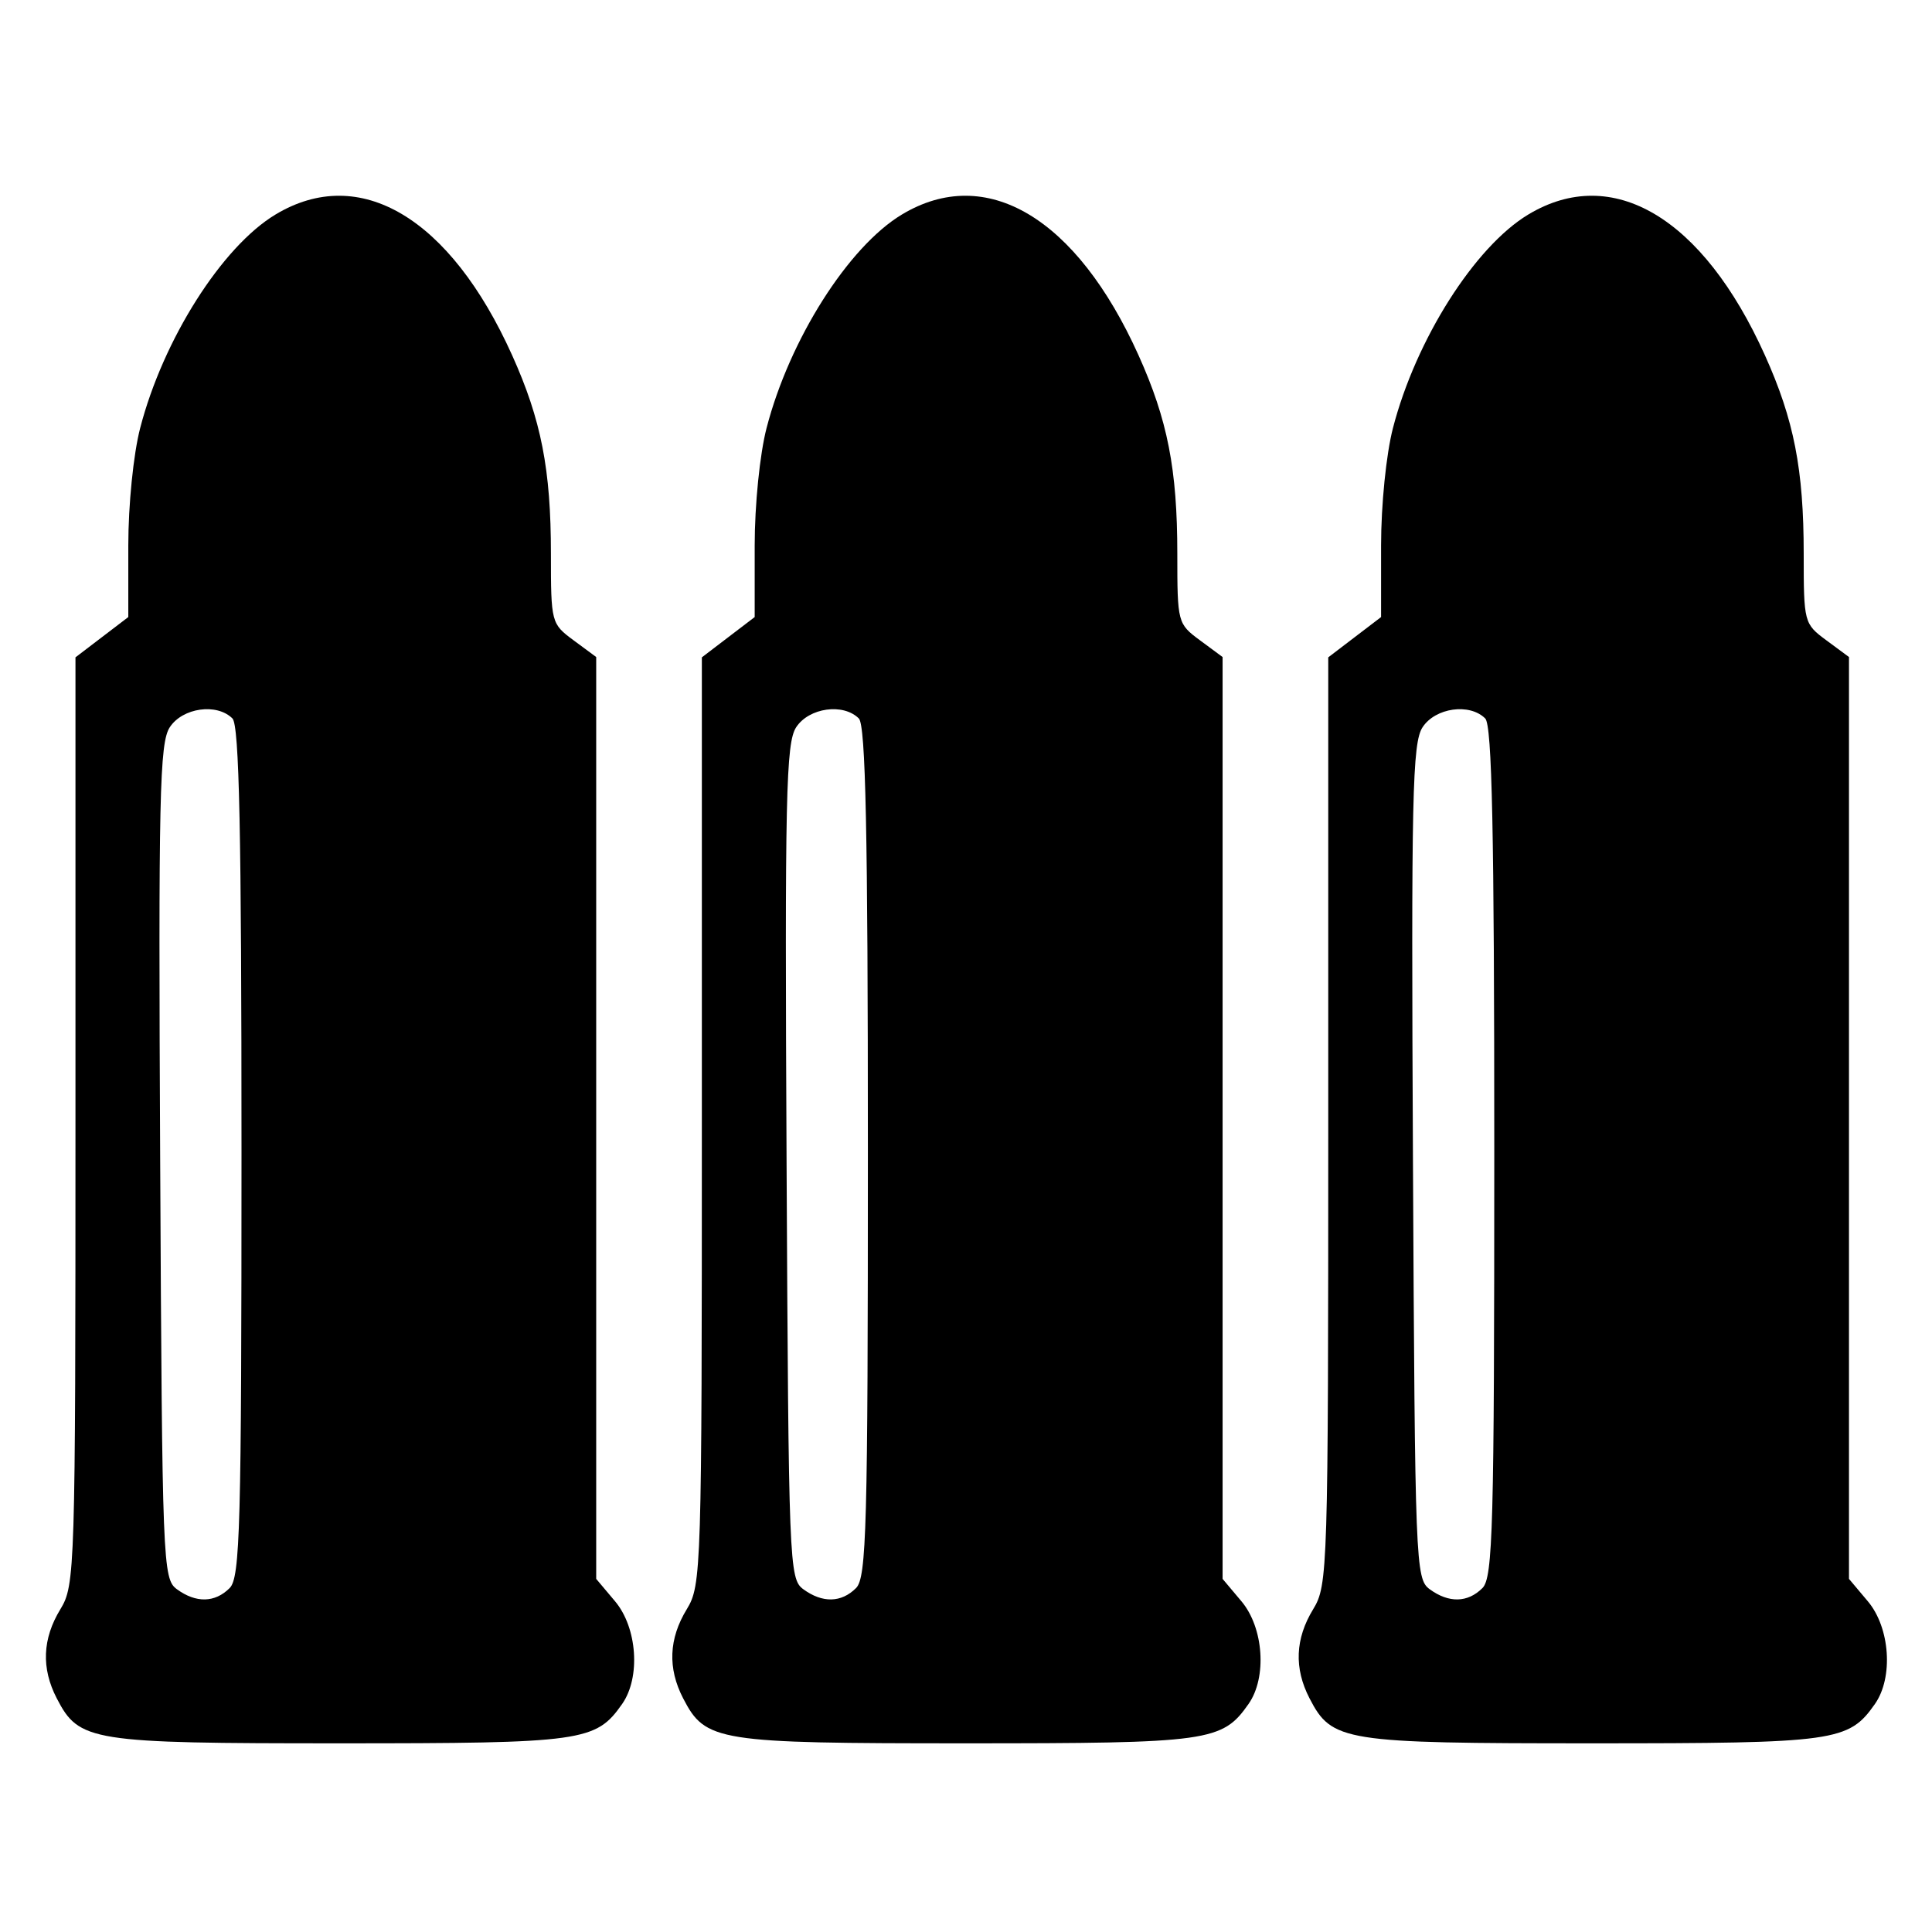
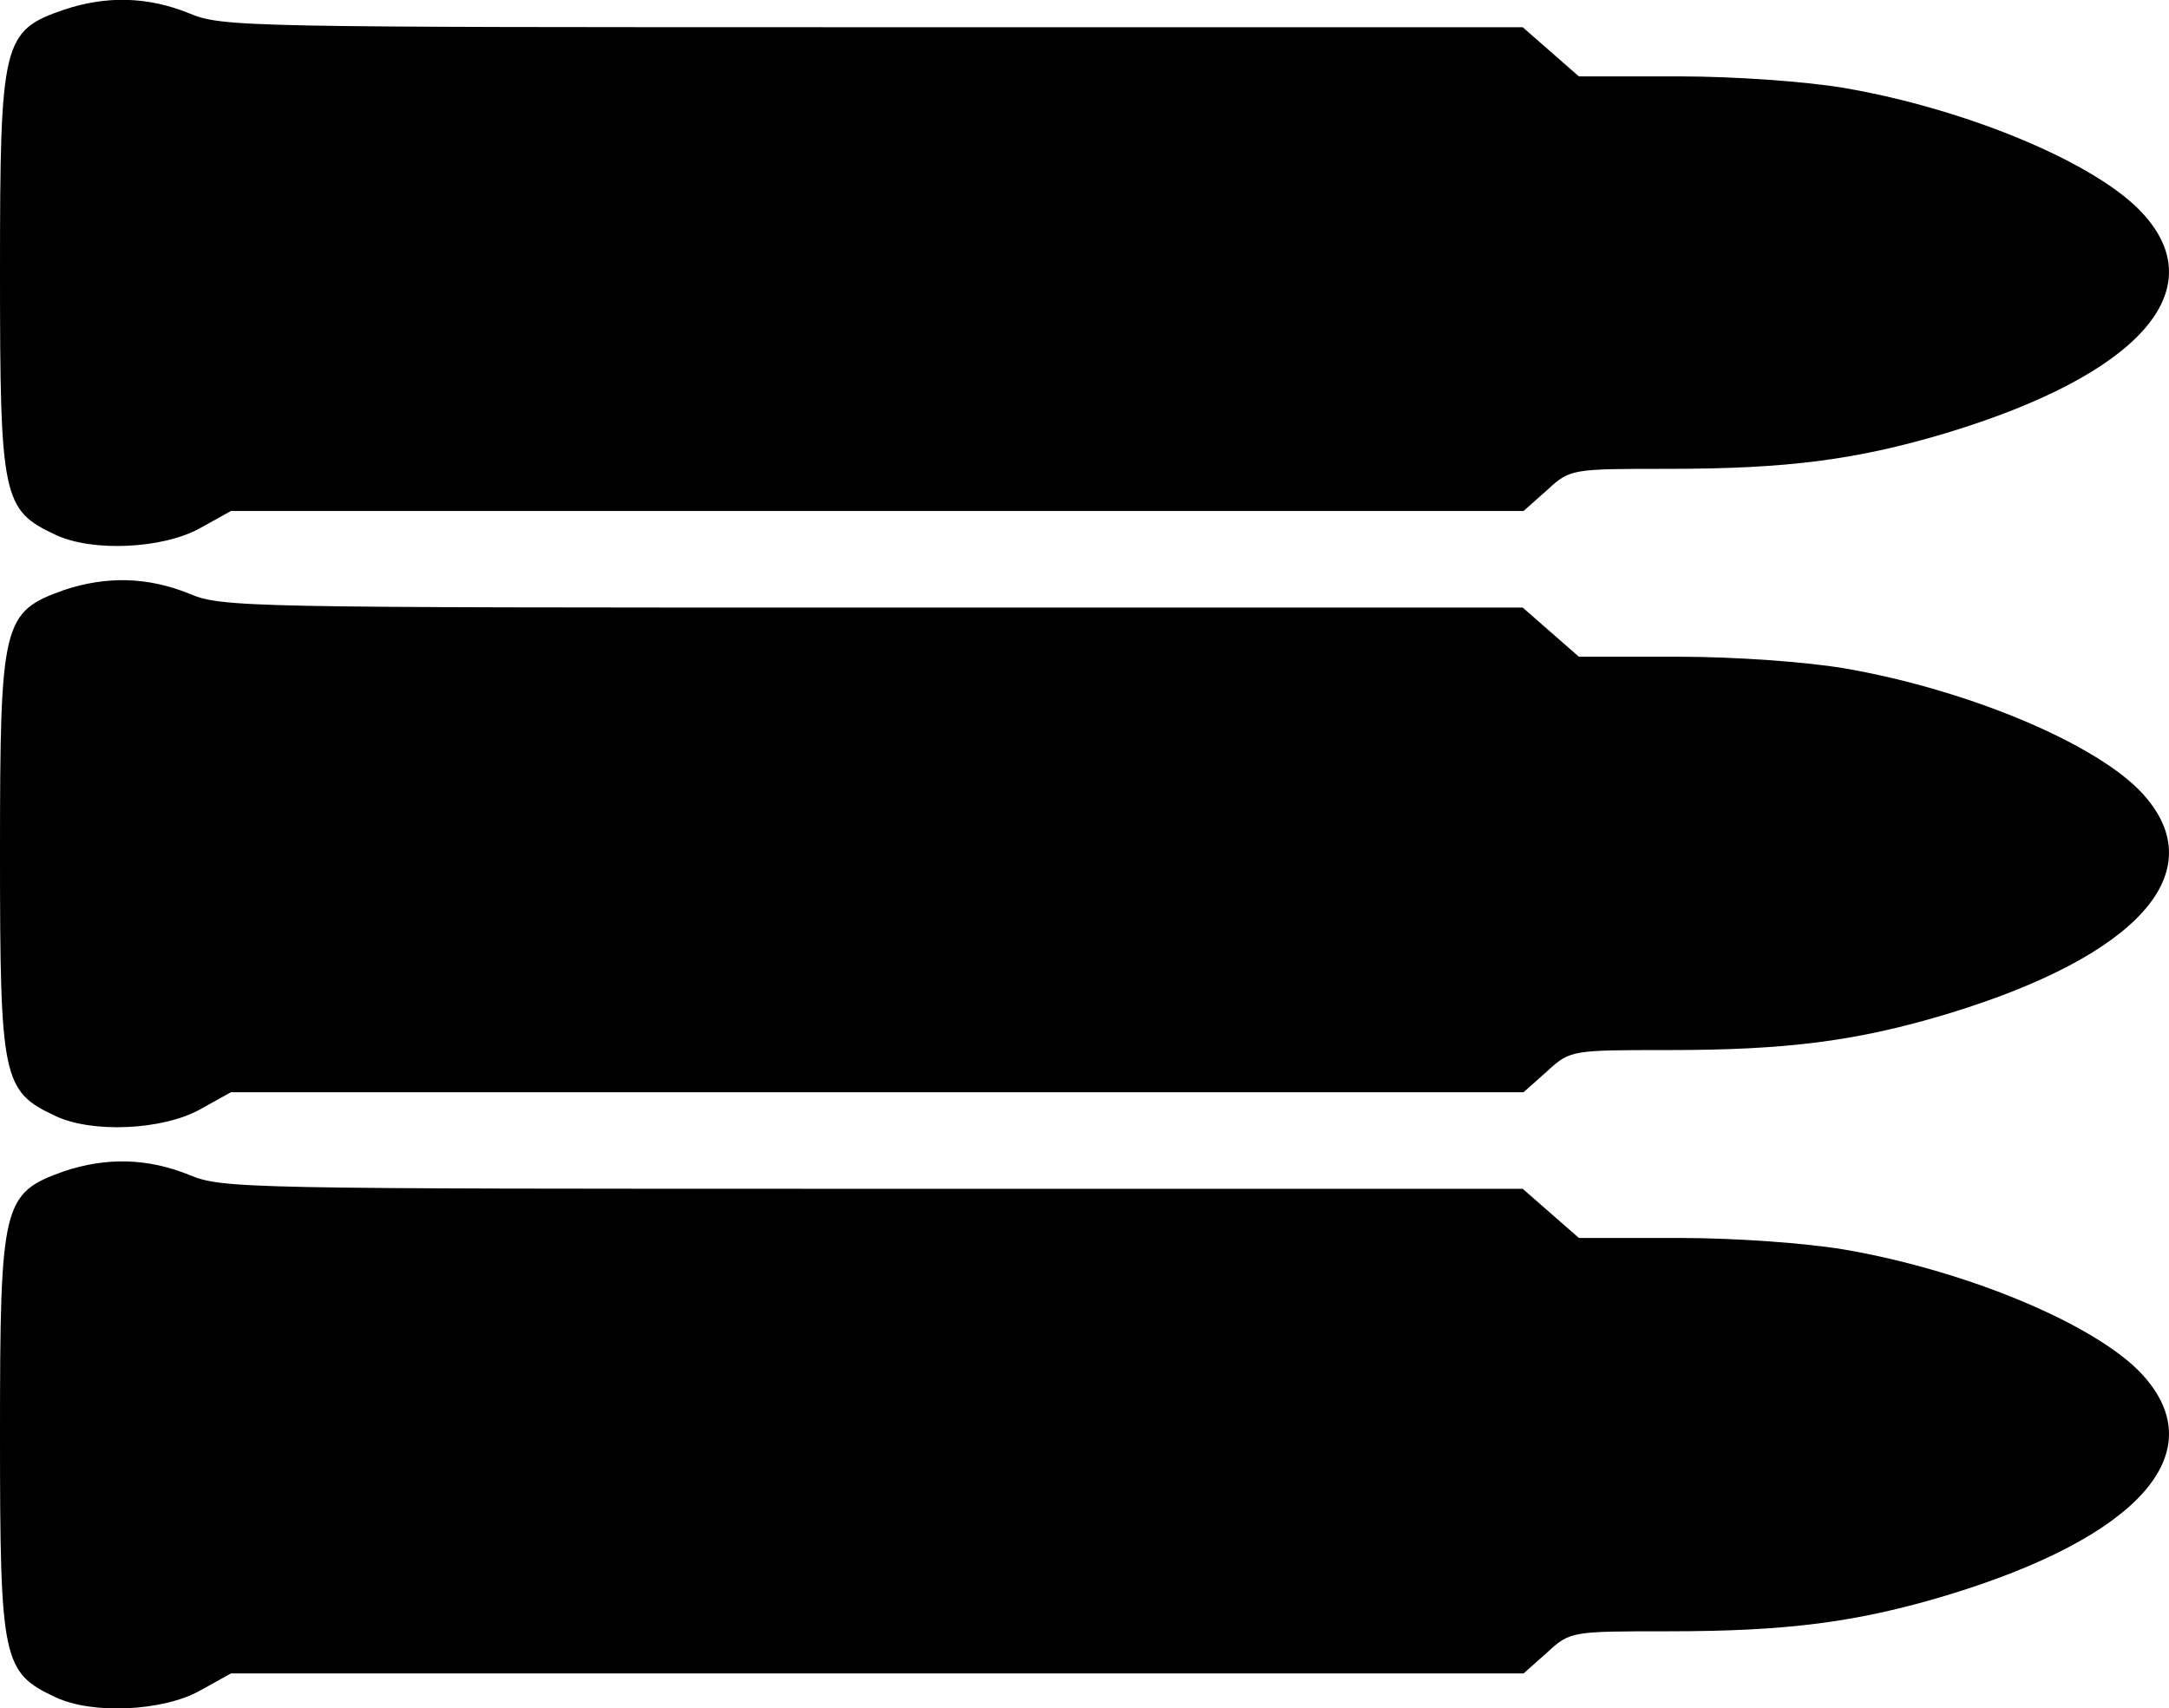
- <svg xmlns="http://www.w3.org/2000/svg" width="256" height="256" viewBox="0 0 256 256" version="1.1">
-   <path d="M 36.500 28.428 C 29.399 32.706, 21.611 44.996, 18.574 56.716 C 17.679 60.167, 17 66.885, 17 72.276 L 17 81.763 13.500 84.432 L 10 87.102 10 148.527 C 10 208.153, 9.942 210.048, 8.004 213.226 C 5.617 217.140, 5.456 221.047, 7.517 225.033 C 10.483 230.768, 11.941 231, 45 231 C 77.260 231, 78.950 230.764, 82.439 225.783 C 84.900 222.270, 84.445 215.682, 81.500 212.182 L 79 209.211 79 148.136 L 79 87.060 76 84.842 C 73.042 82.655, 73 82.494, 73 73.361 C 73 62.201, 71.712 55.618, 67.855 47.060 C 59.636 28.822, 47.660 21.706, 36.500 28.428 M 119.500 28.428 C 112.399 32.706, 104.611 44.996, 101.574 56.716 C 100.679 60.167, 100 66.885, 100 72.276 L 100 81.763 96.500 84.432 L 93 87.102 93 148.527 C 93 208.153, 92.942 210.048, 91.004 213.226 C 88.617 217.140, 88.456 221.047, 90.517 225.033 C 93.483 230.768, 94.941 231, 128 231 C 160.260 231, 161.950 230.764, 165.439 225.783 C 167.900 222.270, 167.445 215.682, 164.500 212.182 L 162 209.211 162 148.136 L 162 87.060 159 84.842 C 156.042 82.655, 156 82.494, 156 73.361 C 156 62.201, 154.712 55.618, 150.855 47.060 C 142.636 28.822, 130.660 21.706, 119.500 28.428 M 202.500 28.428 C 195.399 32.706, 187.611 44.996, 184.574 56.716 C 183.679 60.167, 183 66.885, 183 72.276 L 183 81.763 179.500 84.432 L 176 87.102 176 148.527 C 176 208.153, 175.942 210.048, 174.004 213.226 C 171.617 217.140, 171.456 221.047, 173.517 225.033 C 176.483 230.768, 177.941 231, 211 231 C 243.260 231, 244.950 230.764, 248.439 225.783 C 250.900 222.270, 250.445 215.682, 247.500 212.182 L 245 209.211 245 148.136 L 245 87.060 242 84.842 C 239.042 82.655, 239 82.494, 239 73.361 C 239 62.201, 237.712 55.618, 233.855 47.060 C 225.636 28.822, 213.660 21.706, 202.500 28.428 M 22.498 96.363 C 21.139 98.436, 20.984 105.474, 21.225 153.944 C 21.491 207.282, 21.566 209.210, 23.441 210.581 C 25.976 212.434, 28.478 212.380, 30.429 210.429 C 31.820 209.037, 32 202.412, 32 152.629 C 32 110.229, 31.705 96.105, 30.800 95.200 C 28.736 93.136, 24.196 93.771, 22.498 96.363 M 105.498 96.363 C 104.139 98.436, 103.984 105.474, 104.225 153.944 C 104.491 207.282, 104.566 209.210, 106.441 210.581 C 108.976 212.434, 111.478 212.380, 113.429 210.429 C 114.820 209.037, 115 202.412, 115 152.629 C 115 110.229, 114.705 96.105, 113.800 95.200 C 111.736 93.136, 107.196 93.771, 105.498 96.363 M 188.498 96.363 C 187.139 98.436, 186.984 105.474, 187.225 153.944 C 187.491 207.282, 187.566 209.210, 189.441 210.581 C 191.976 212.434, 194.478 212.380, 196.429 210.429 C 197.820 209.037, 198 202.412, 198 152.629 C 198 110.229, 197.705 96.105, 196.800 95.200 C 194.736 93.136, 190.196 93.771, 188.498 96.363" stroke="none" fill-rule="evenodd" />
+ <svg xmlns="http://www.w3.org/2000/svg" version="1.1" viewBox="0 0 247 194.5">
+   <path d="M244,24.3c-5.2-5.7-20-11.9-34.1-14.3c-4.2-0.7-12.2-1.3-18.7-1.3h-11.4l-3.2-2.8l-3.2-2.8h-74  c-71.8,0-74.1,0-77.9-1.6c-4.7-1.9-9.4-2-14.2-0.4C0.3,3.5,0,4.7,0,31c0,25.7,0.3,27.1,6.3,29.9c4.2,2,12.2,1.6,16.4-0.7l3.6-2h73.6  h73.6l2.7-2.4c2.6-2.4,2.8-2.4,13.8-2.4c13.4,0,21.4-1,31.7-4.1C243.5,42.7,252.1,33.1,244,24.3 M244,90.4  c-5.2-5.7-20-11.9-34.1-14.3c-4.2-0.7-12.2-1.3-18.7-1.3h-11.4l-3.2-2.8l-3.2-2.8h-74c-71.8,0-74.1,0-77.9-1.6  c-4.7-1.9-9.4-2-14.2-0.4C0.3,69.7,0,70.8,0,97.2c0,25.7,0.3,27.1,6.3,29.9c4.2,2,12.2,1.6,16.4-0.7l3.6-2h73.6h73.6l2.7-2.4  c2.6-2.4,2.8-2.4,13.8-2.4c13.4,0,21.4-1,31.7-4.1C243.5,108.9,252.1,99.3,244,90.4 M244,156.6c-5.2-5.7-20-11.9-34.1-14.3  c-4.2-0.7-12.2-1.3-18.7-1.3h-11.4l-3.2-2.8l-3.2-2.8h-74c-71.8,0-74.1,0-77.9-1.6c-4.7-1.9-9.4-2-14.2-0.4C0.3,135.9,0,137,0,163.4  c0,25.7,0.3,27.1,6.3,29.9c4.2,2,12.2,1.6,16.4-0.7l3.6-2h73.6h73.6l2.7-2.4c2.6-2.4,2.8-2.4,13.8-2.4c13.4,0,21.4-1,31.7-4.1  C243.5,175.1,252.1,165.5,244,156.6 M162.2,13.1c-2.5-1.1-11-1.2-69.4-1c-64.2,0.2-66.6,0.3-68.2,1.8c-2.2,2-2.2,4,0.2,5.6  c1.7,1.1,9.7,1.3,69.6,1.3c51.1,0,68.1-0.2,69.2-1C166.1,18.1,165.3,14.4,162.2,13.1 M162.2,79.3c-2.5-1.1-11-1.2-69.4-1  c-64.2,0.2-66.6,0.3-68.2,1.8c-2.2,2-2.2,4,0.2,5.6c1.7,1.1,9.7,1.3,69.6,1.3c51.1,0,68.1-0.2,69.2-1  C166.1,84.2,165.3,80.6,162.2,79.3 M162.2,145.4c-2.5-1.1-11-1.2-69.4-1c-64.2,0.2-66.6,0.3-68.2,1.8c-2.2,2-2.2,4,0.2,5.6  c1.7,1.1,9.7,1.3,69.6,1.3c51.1,0,68.1-0.2,69.2-1C166.1,150.4,165.3,146.8,162.2,145.4" />
</svg>
